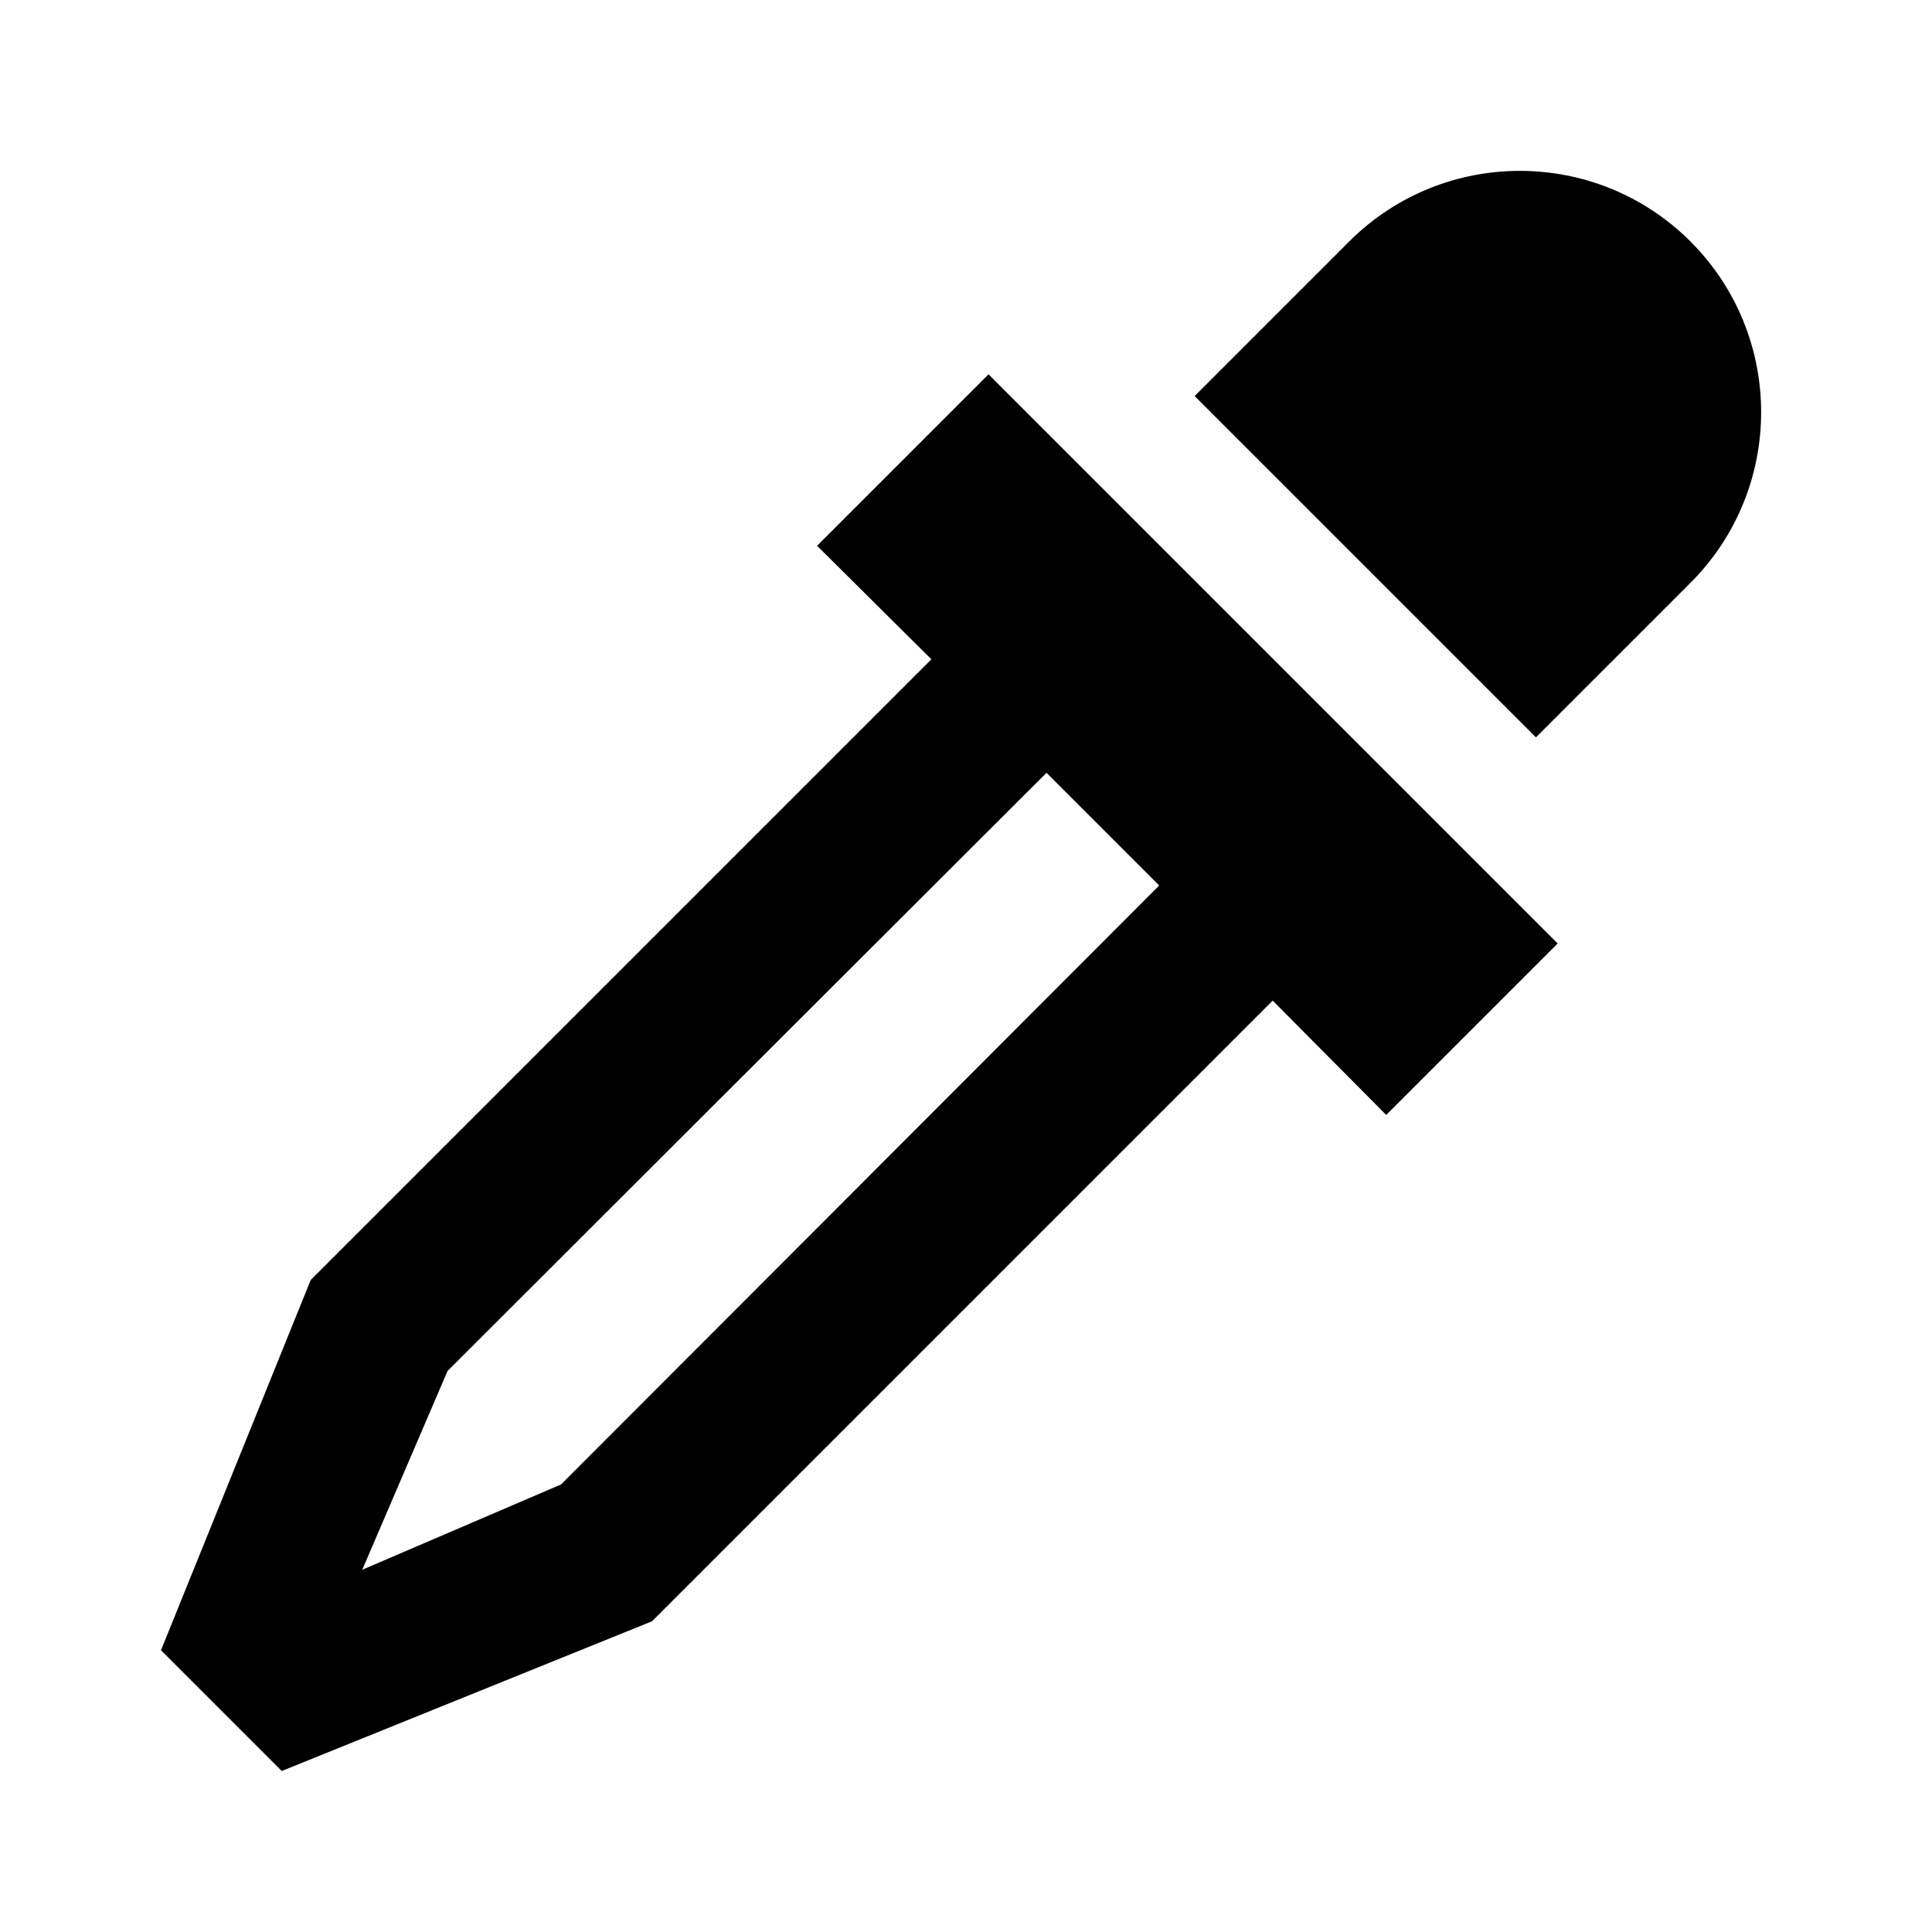
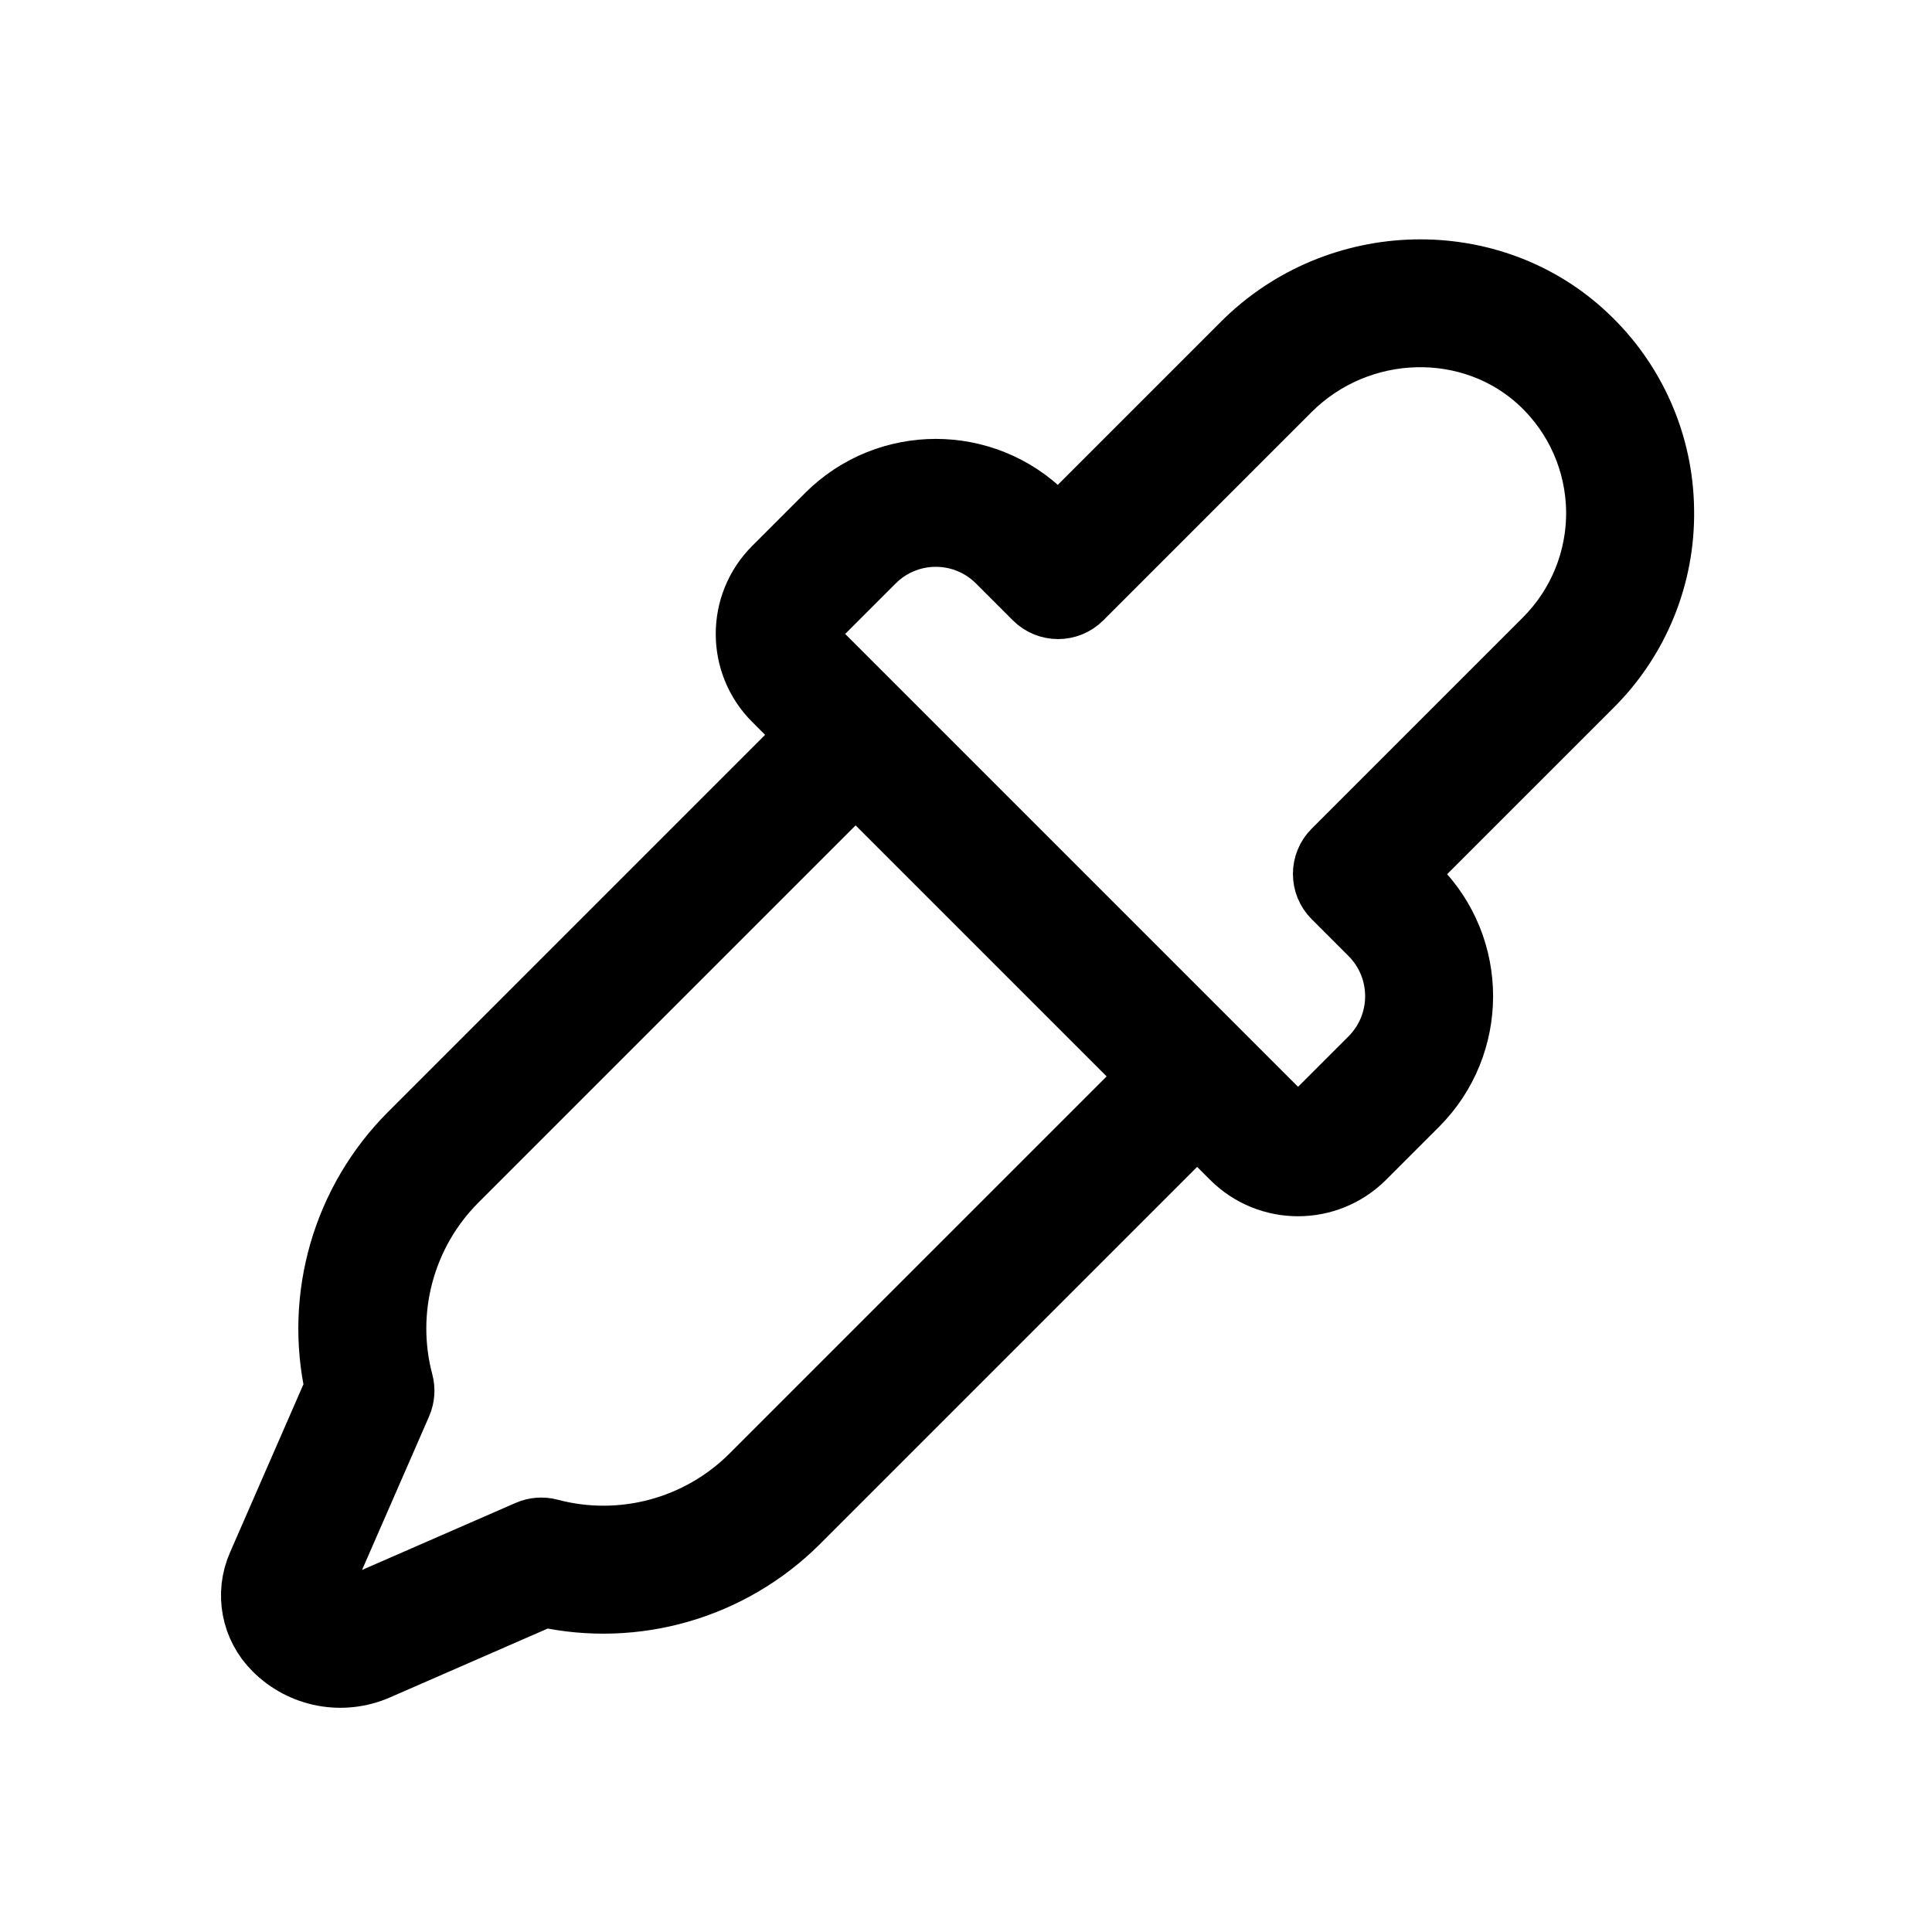
- <svg xmlns="http://www.w3.org/2000/svg" width="24" height="24" viewBox="0 0 24 24">
-   <path fill="currentColor" d="m19.35 11.72l-2.13 2.13l-1.41-1.42l-7.71 7.71L3.5 22L2 20.5l1.86-4.6l7.71-7.71l-1.42-1.41l2.13-2.13zM16.76 3A3 3 0 0 1 21 3a3 3 0 0 1 0 4.24l-1.92 1.92l-4.24-4.24zM5.56 17.03L4.5 19.5l2.47-1.06L14.4 11L13 9.6z" />
+ <svg xmlns="http://www.w3.org/2000/svg" fill="#000000" viewBox="0 0 256 256" id="Flat" stroke="#000000" stroke-width="8.96">
+   <g id="SVGRepo_bgCarrier" stroke-width="0" />
+   <g id="SVGRepo_tracerCarrier" stroke-linecap="round" stroke-linejoin="round" />
+   <g id="SVGRepo_iconCarrier">
+     <path d="M219.997,67.559a31.767,31.767,0,0,0-10.012-22.811c-12.46-11.796-32.657-11.33-45.024,1.037L140.201,70.544l-2.059-2.06a20.023,20.023,0,0,0-28.284,0l-7.03,7.03a12.014,12.014,0,0,0,0,16.971l4.887,4.887L54.544,150.544a36.141,36.141,0,0,0-9.666,33.378l-10.291,23.573a9.688,9.688,0,0,0,2.04,10.789,11.936,11.936,0,0,0,13.287,2.512l22.163-9.675a36.146,36.146,0,0,0,33.379-9.666l53.171-53.171,4.887,4.887a12.015,12.015,0,0,0,16.971,0l7.03-7.03a20.023,20.023,0,0,0,0-28.284l-2.06-2.059,25.172-25.171A31.752,31.752,0,0,0,219.997,67.559ZM99.799,195.799a28.104,28.104,0,0,1-27.051,7.251,4.001,4.001,0,0,0-2.632.199L46.713,213.465a3.975,3.975,0,0,1-4.428-.838,1.732,1.732,0,0,1-.365-1.93l10.832-24.812a4.004,4.004,0,0,0,.199-2.632,28.109,28.109,0,0,1,7.251-27.051l53.171-53.171,39.598,39.598Zm77.171-82.829a4.001,4.001,0,0,0,0,5.657l4.888,4.888a12.013,12.013,0,0,1,0,16.97l-7.03,7.03a4.004,4.004,0,0,1-5.656,0L108.485,86.828a4,4,0,0,1,0-5.656l7.03-7.03a11.999,11.999,0,0,1,16.97,0l4.888,4.888a4.001,4.001,0,0,0,5.657,0l27.588-27.588c9.332-9.332,24.525-9.728,33.867-.884a24,24,0,0,1,.485,34.413Z" />
+   </g>
</svg>
